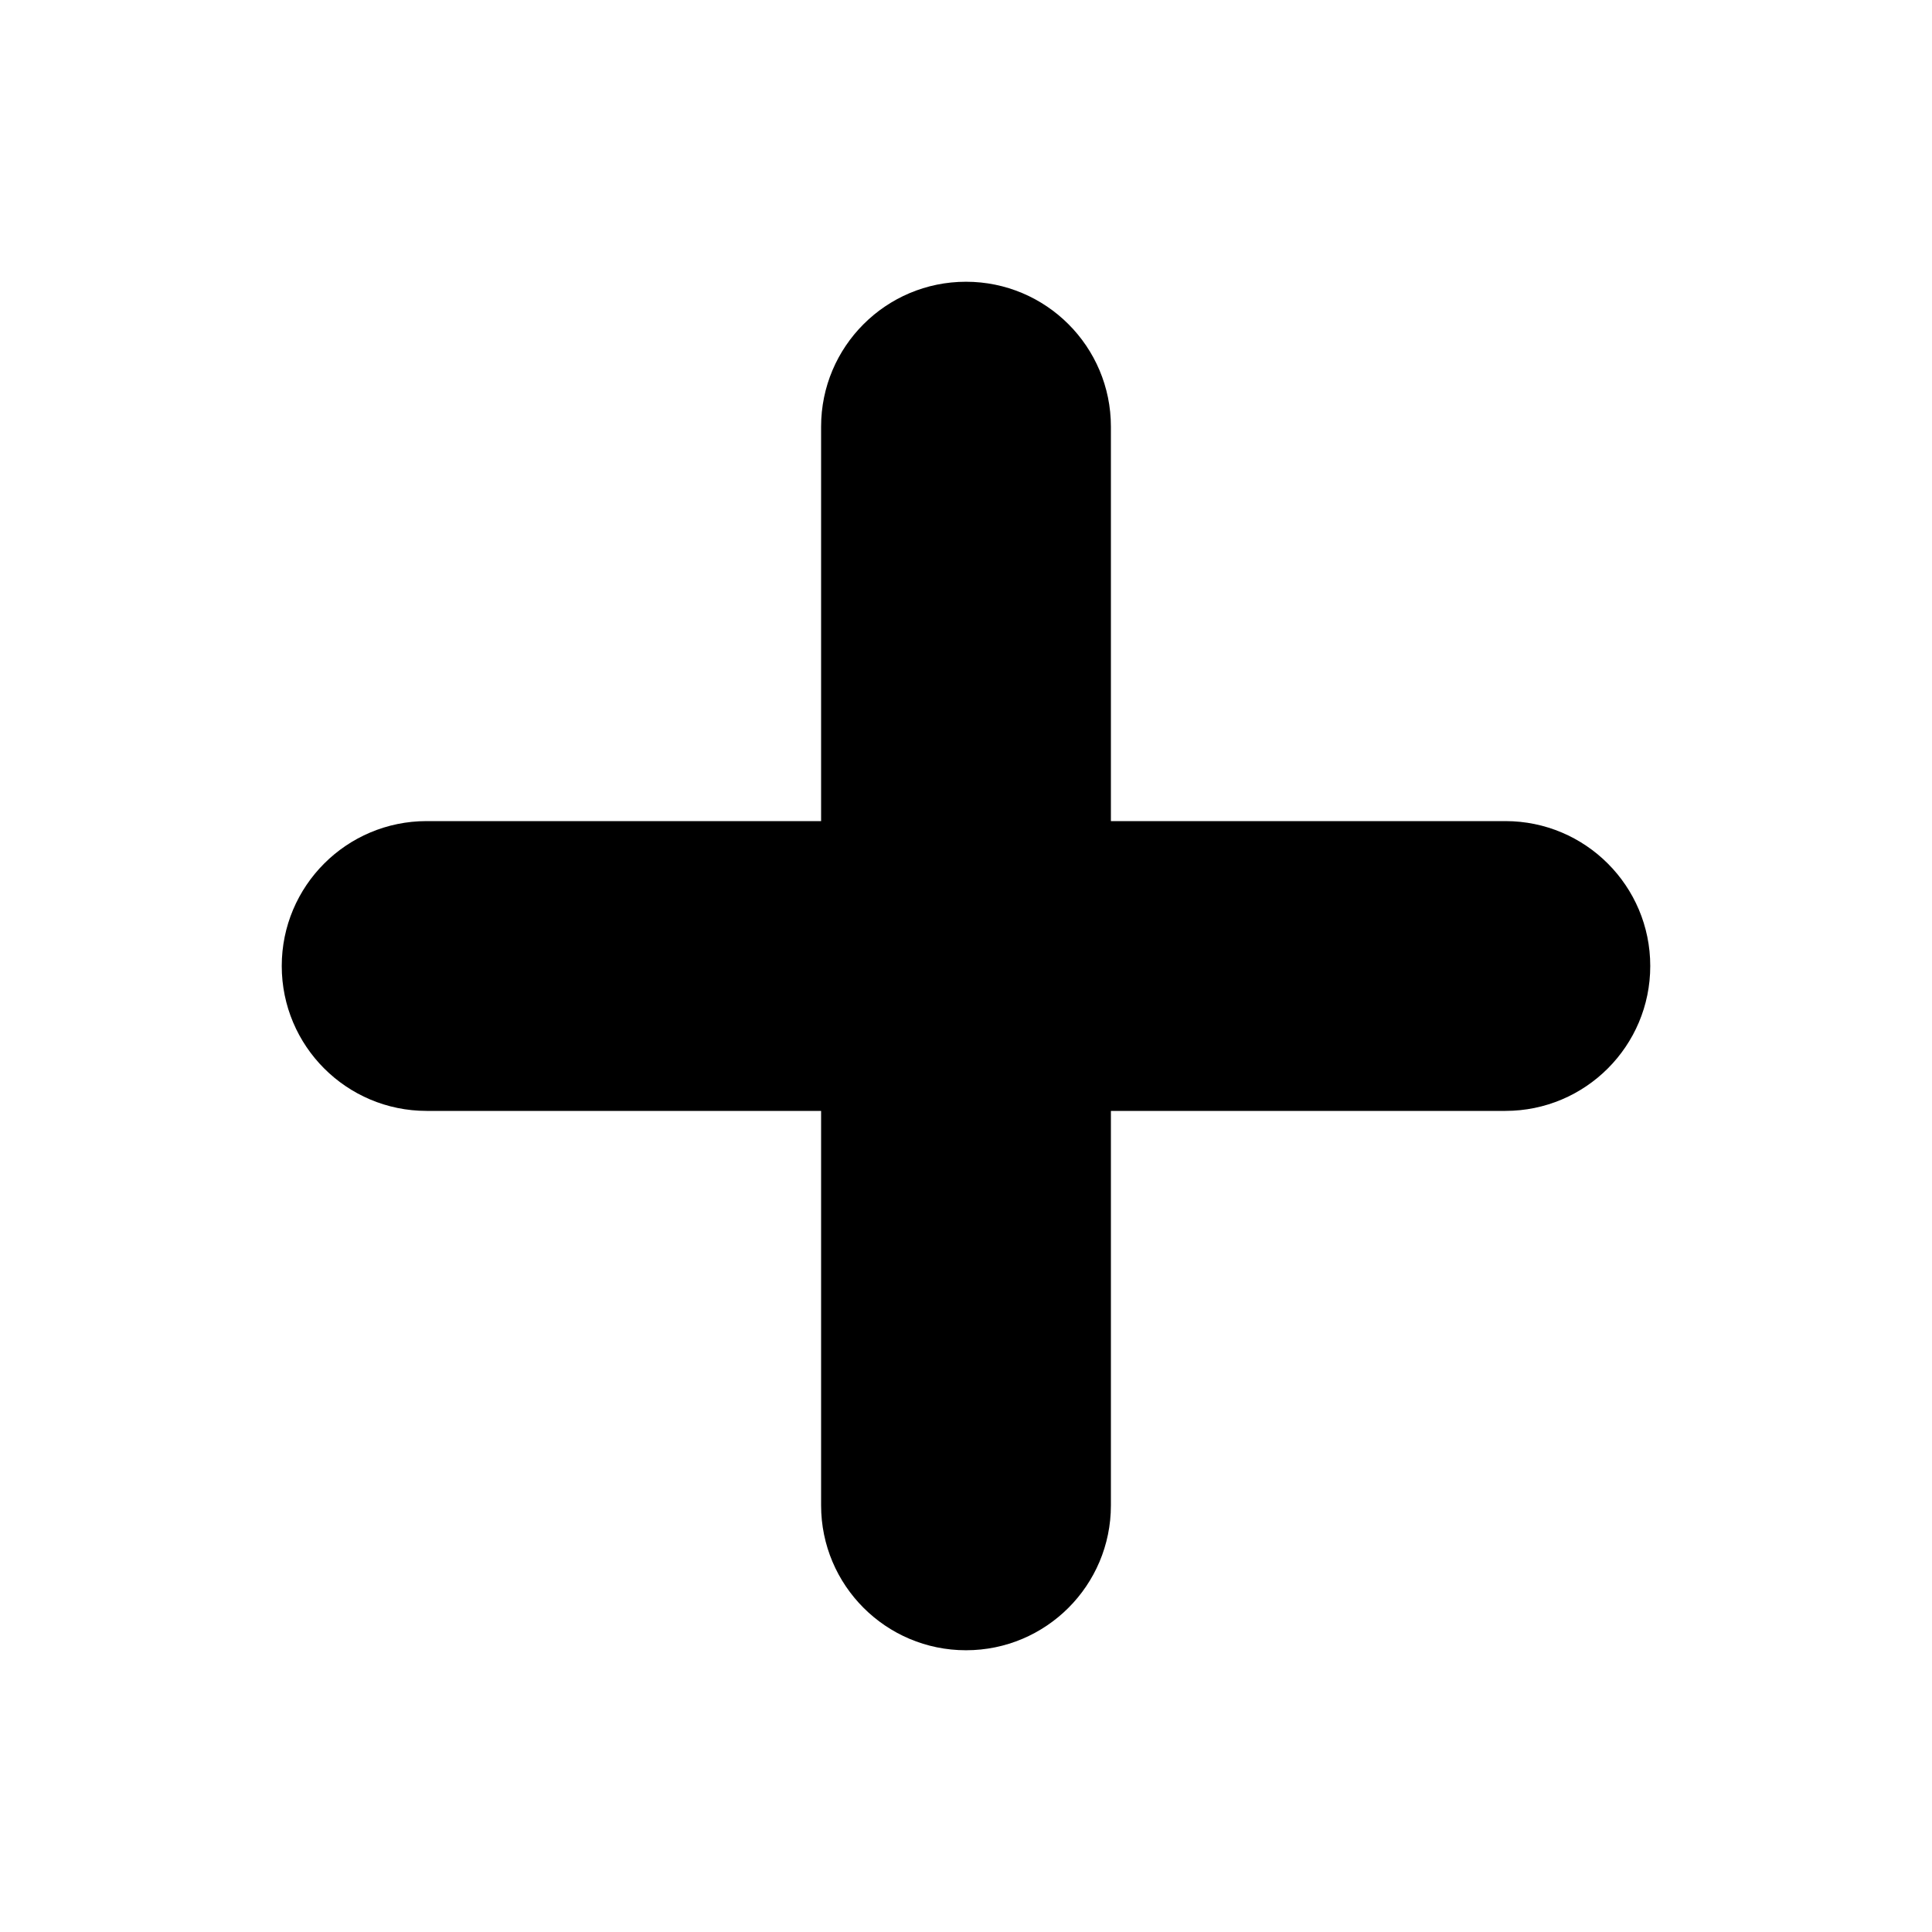
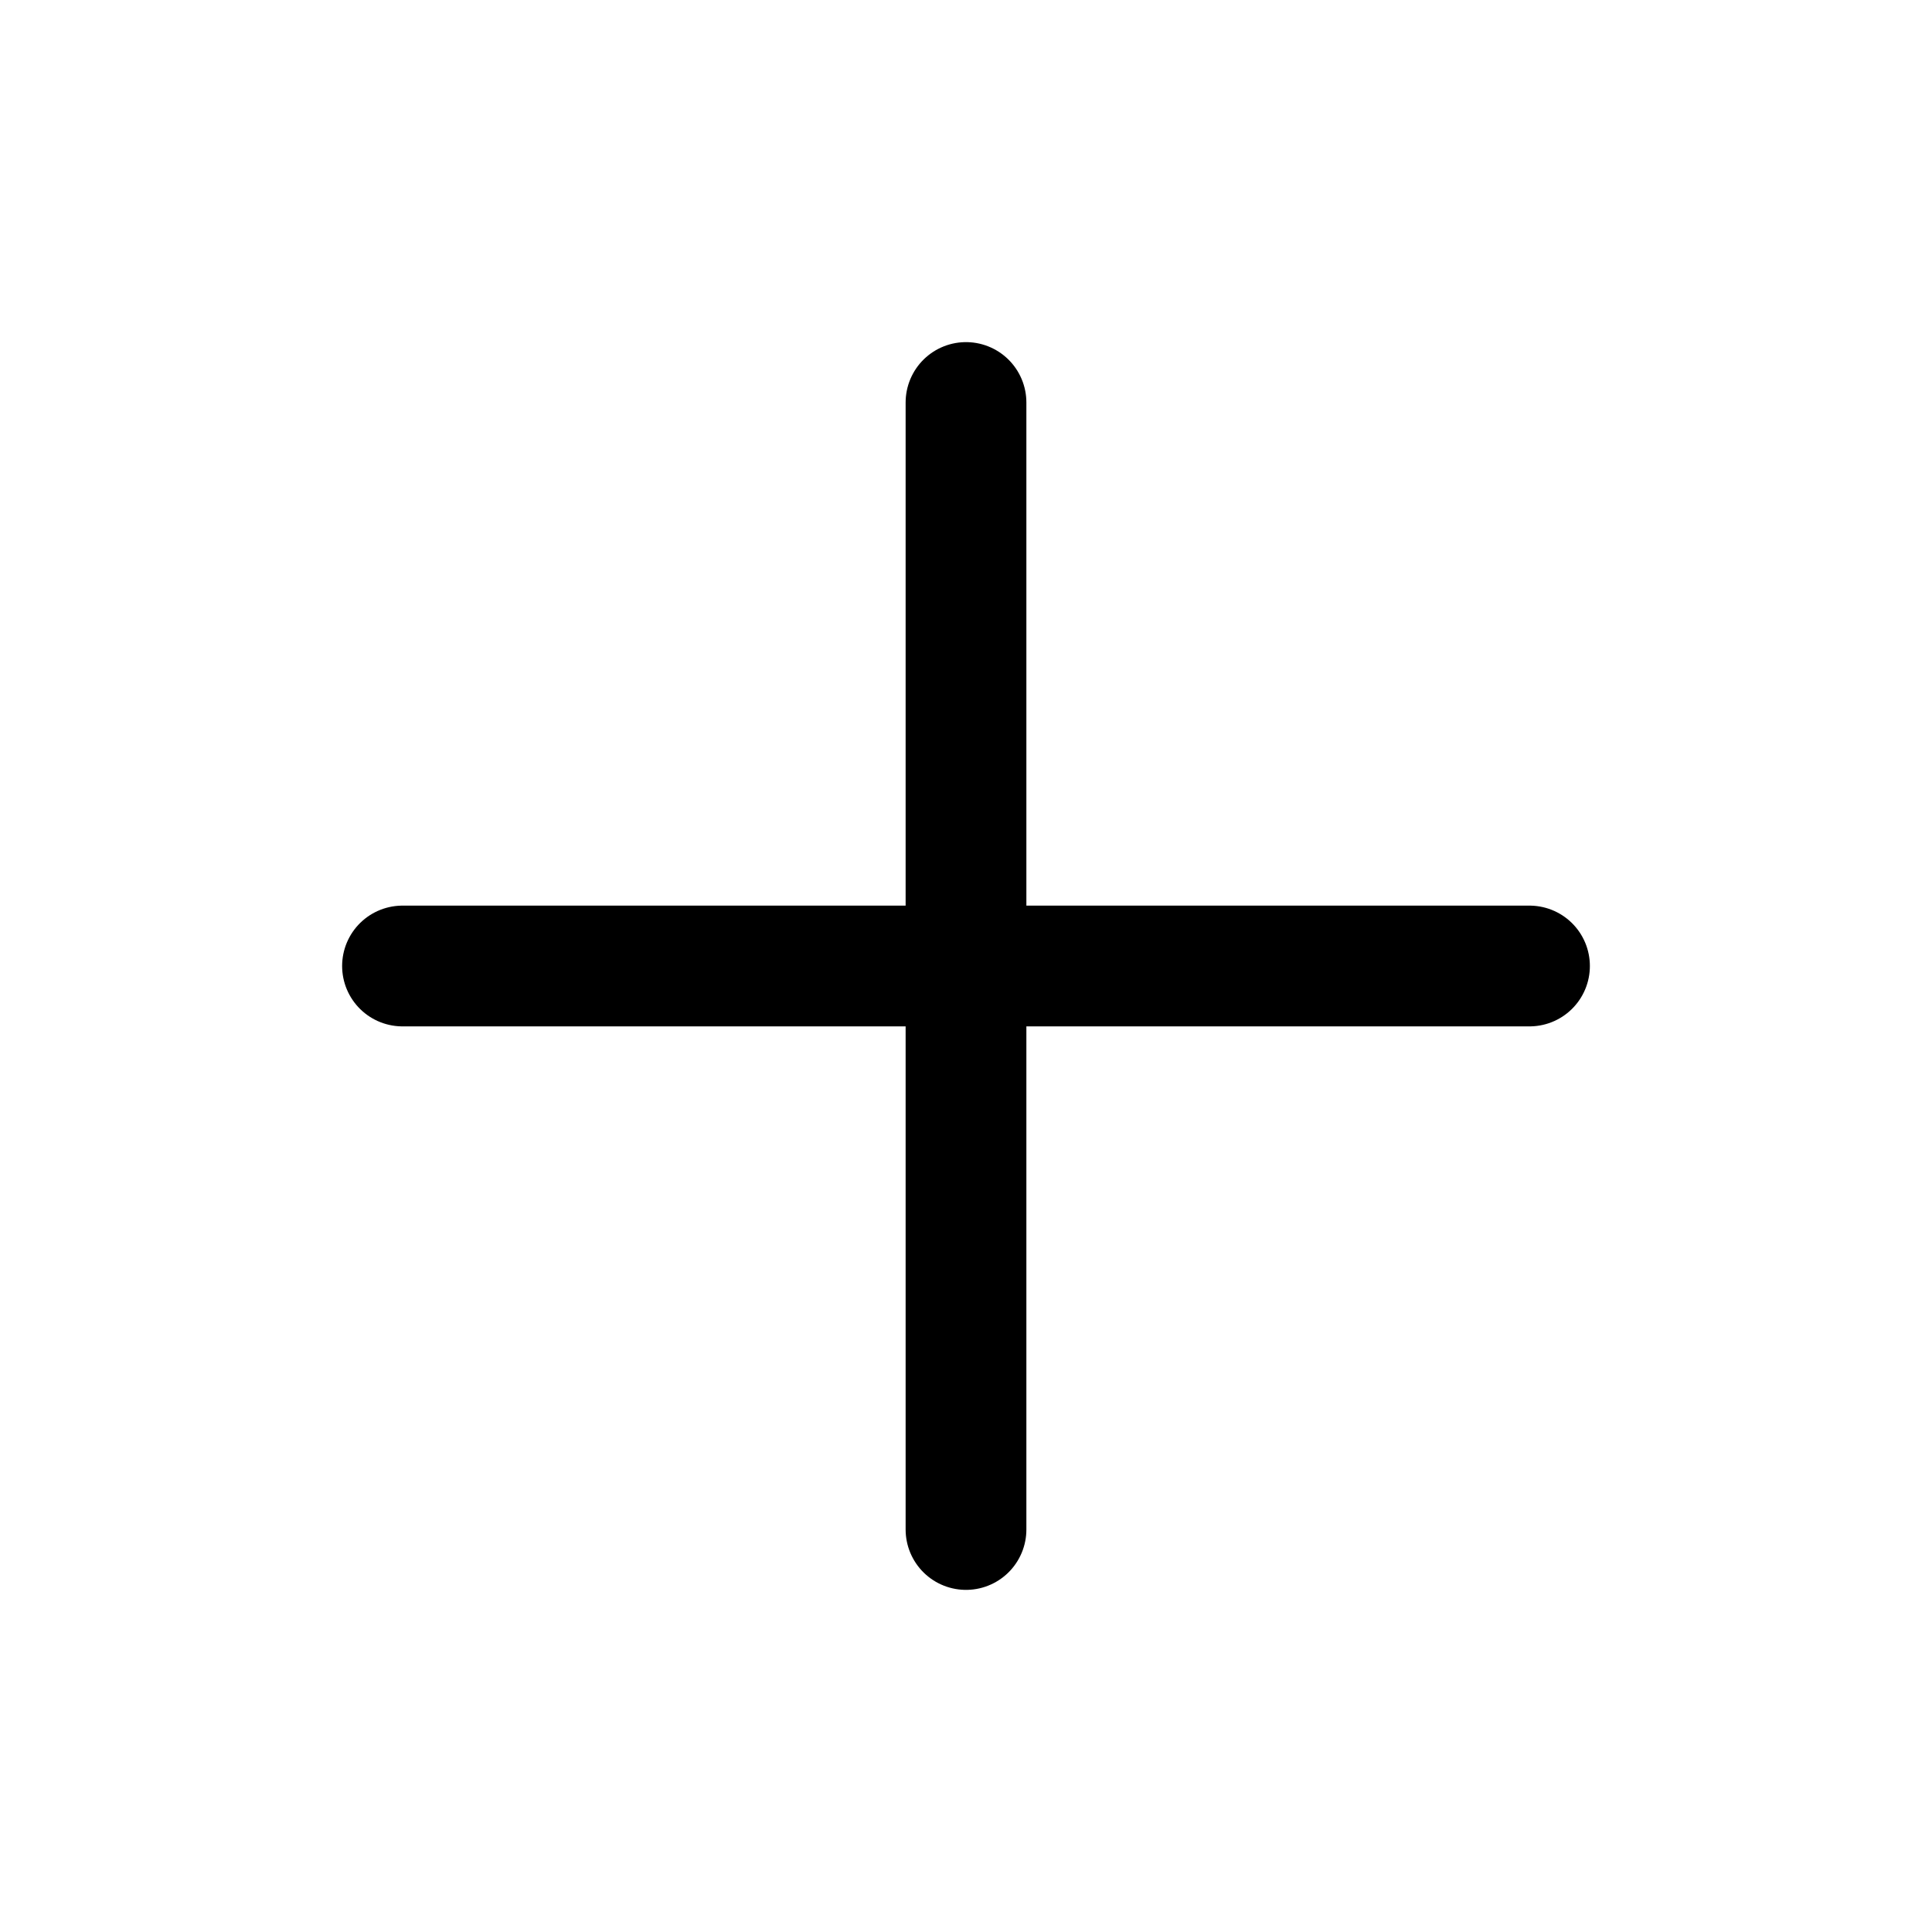
- <svg xmlns="http://www.w3.org/2000/svg" viewBox="0 0 24 24" fill="currentColor" role="img" aria-label="add">
-   <path d="M12 3.5a1.8 1.8 0 0 1 1.8 1.8v4.9h4.9a1.8 1.8 0 0 1 0 3.6h-4.9v4.9a1.8 1.8 0 0 1-3.6 0v-4.9H5.3a1.8 1.8 0 0 1 0-3.6h4.9V5.3A1.8 1.8 0 0 1 12 3.5z" />
+ <svg xmlns="http://www.w3.org/2000/svg" viewBox="0 0 24 24" fill="none" stroke="currentColor" stroke-width="1.5" stroke-linecap="round" stroke-linejoin="round" role="img" aria-label="add">
+   <path d="M12 5V19" />
+   <path d="M5 12H19" />
</svg>
